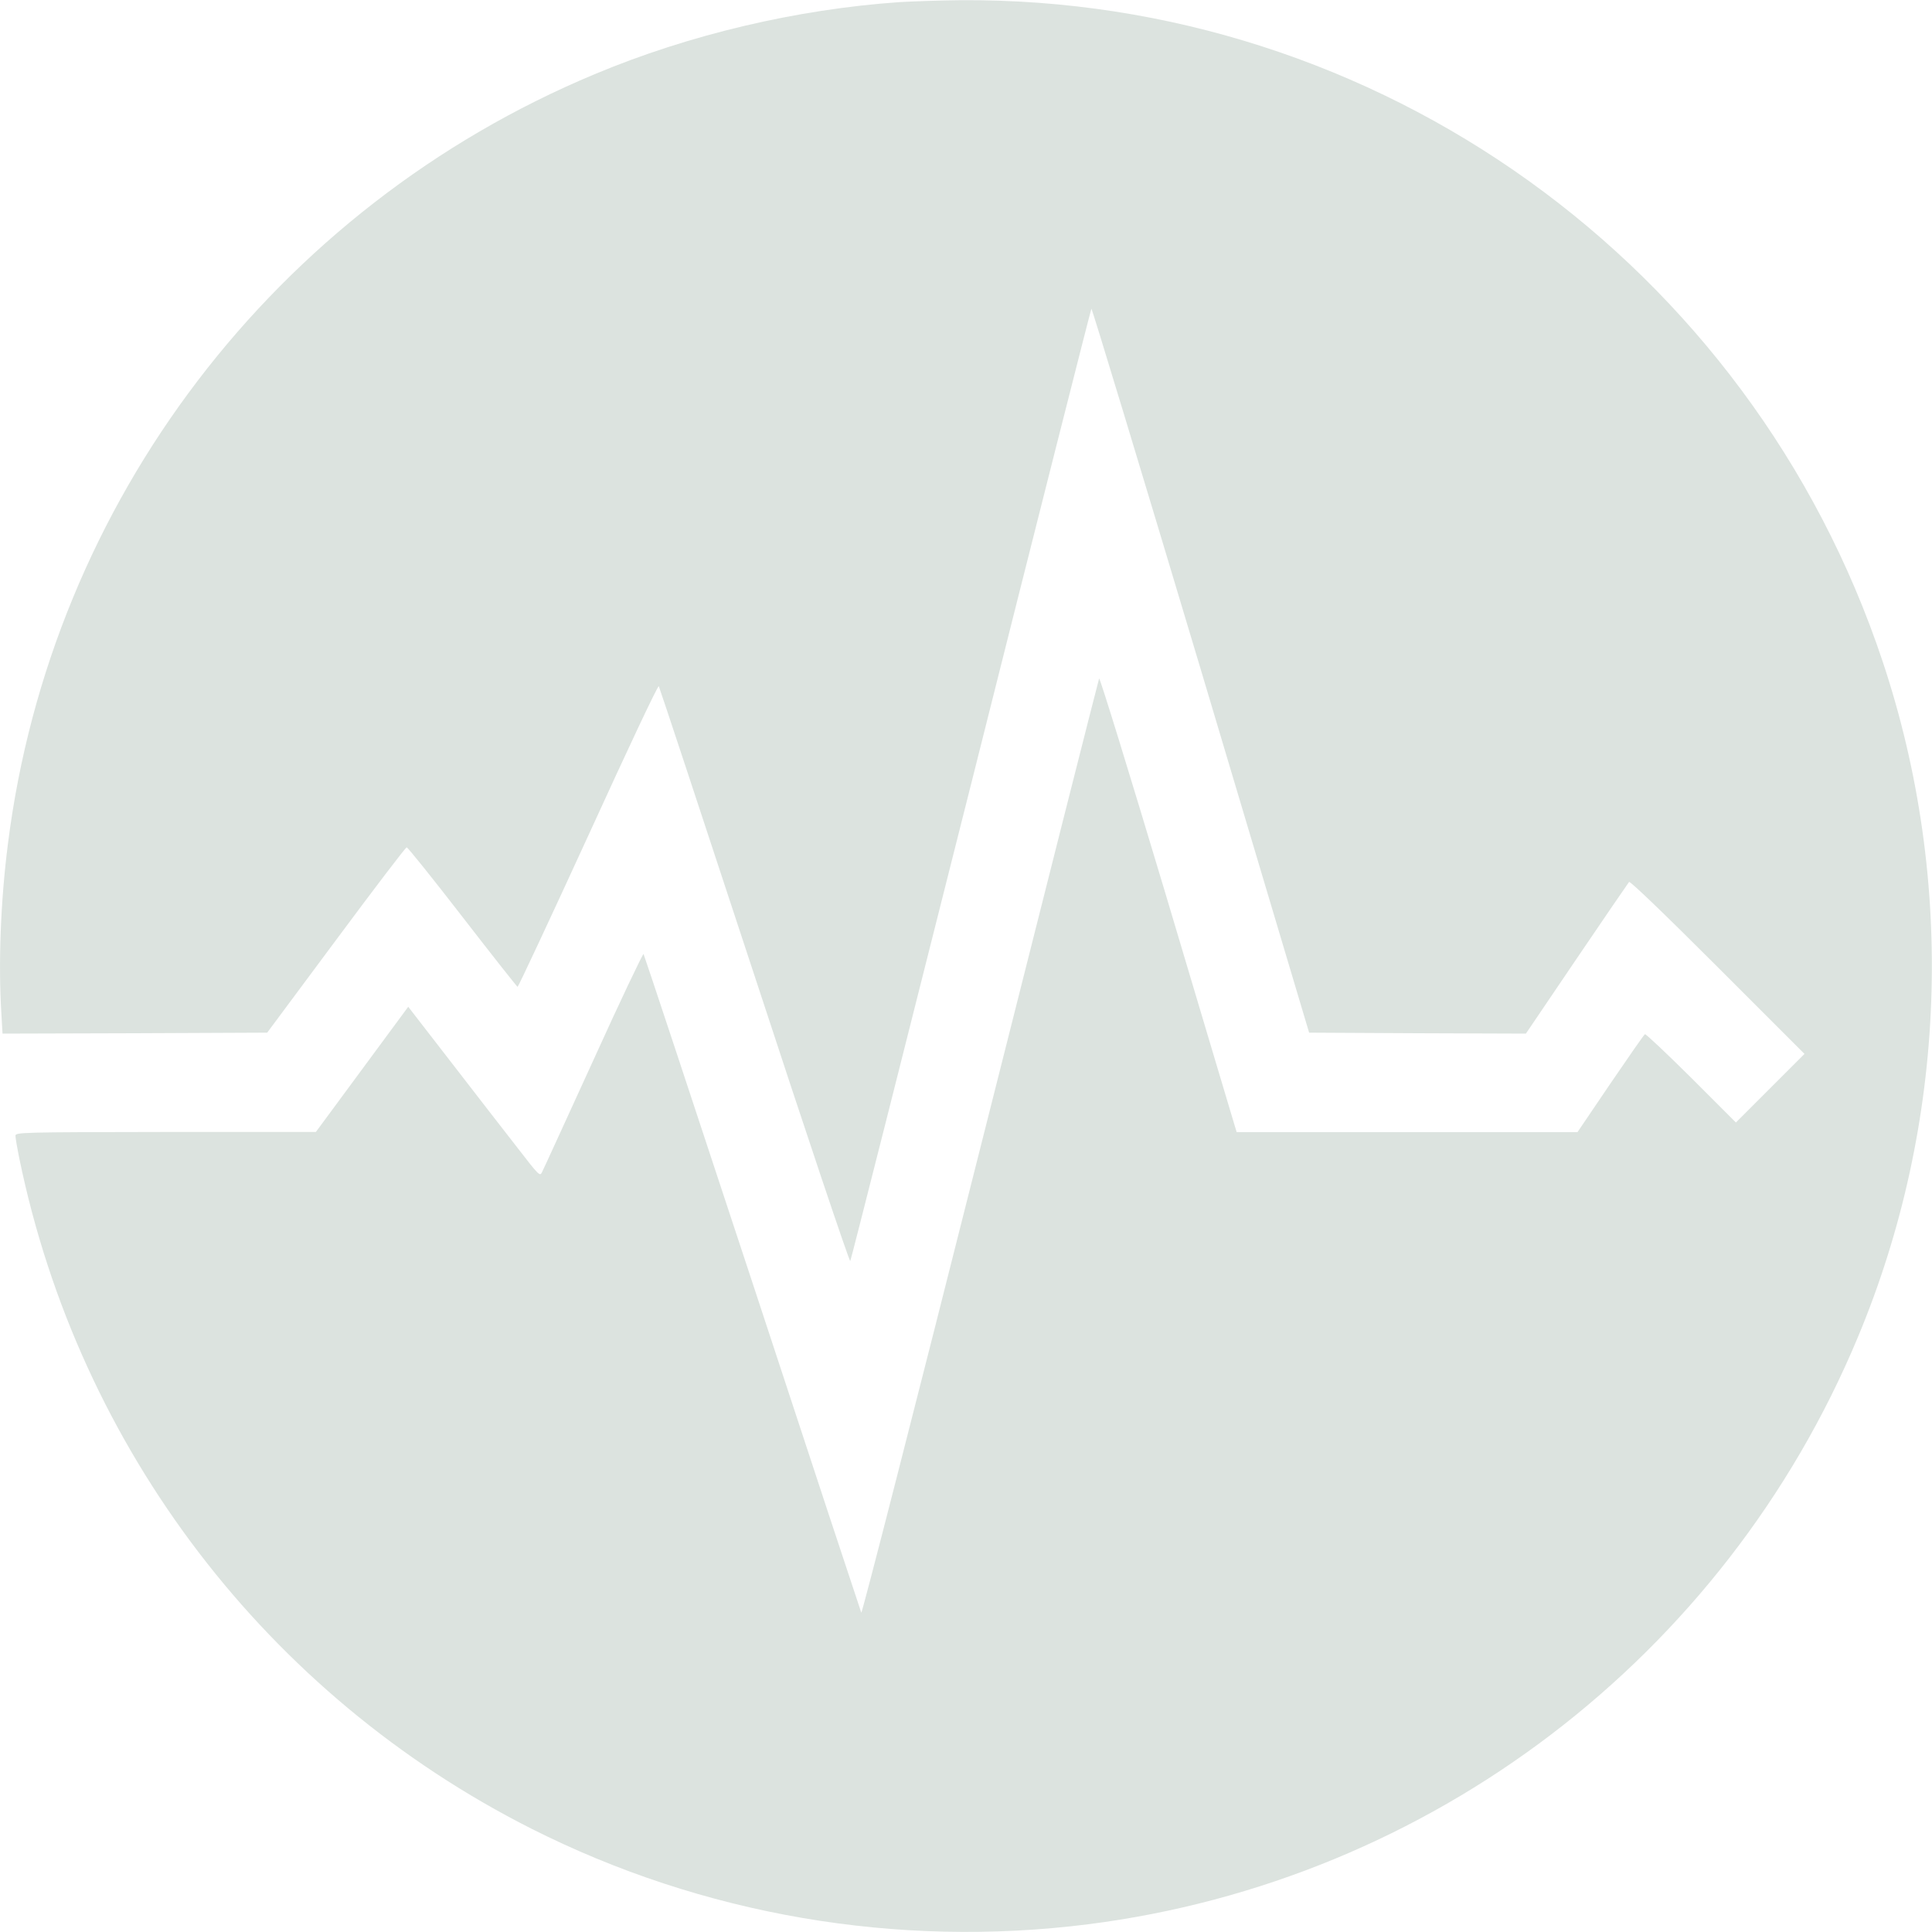
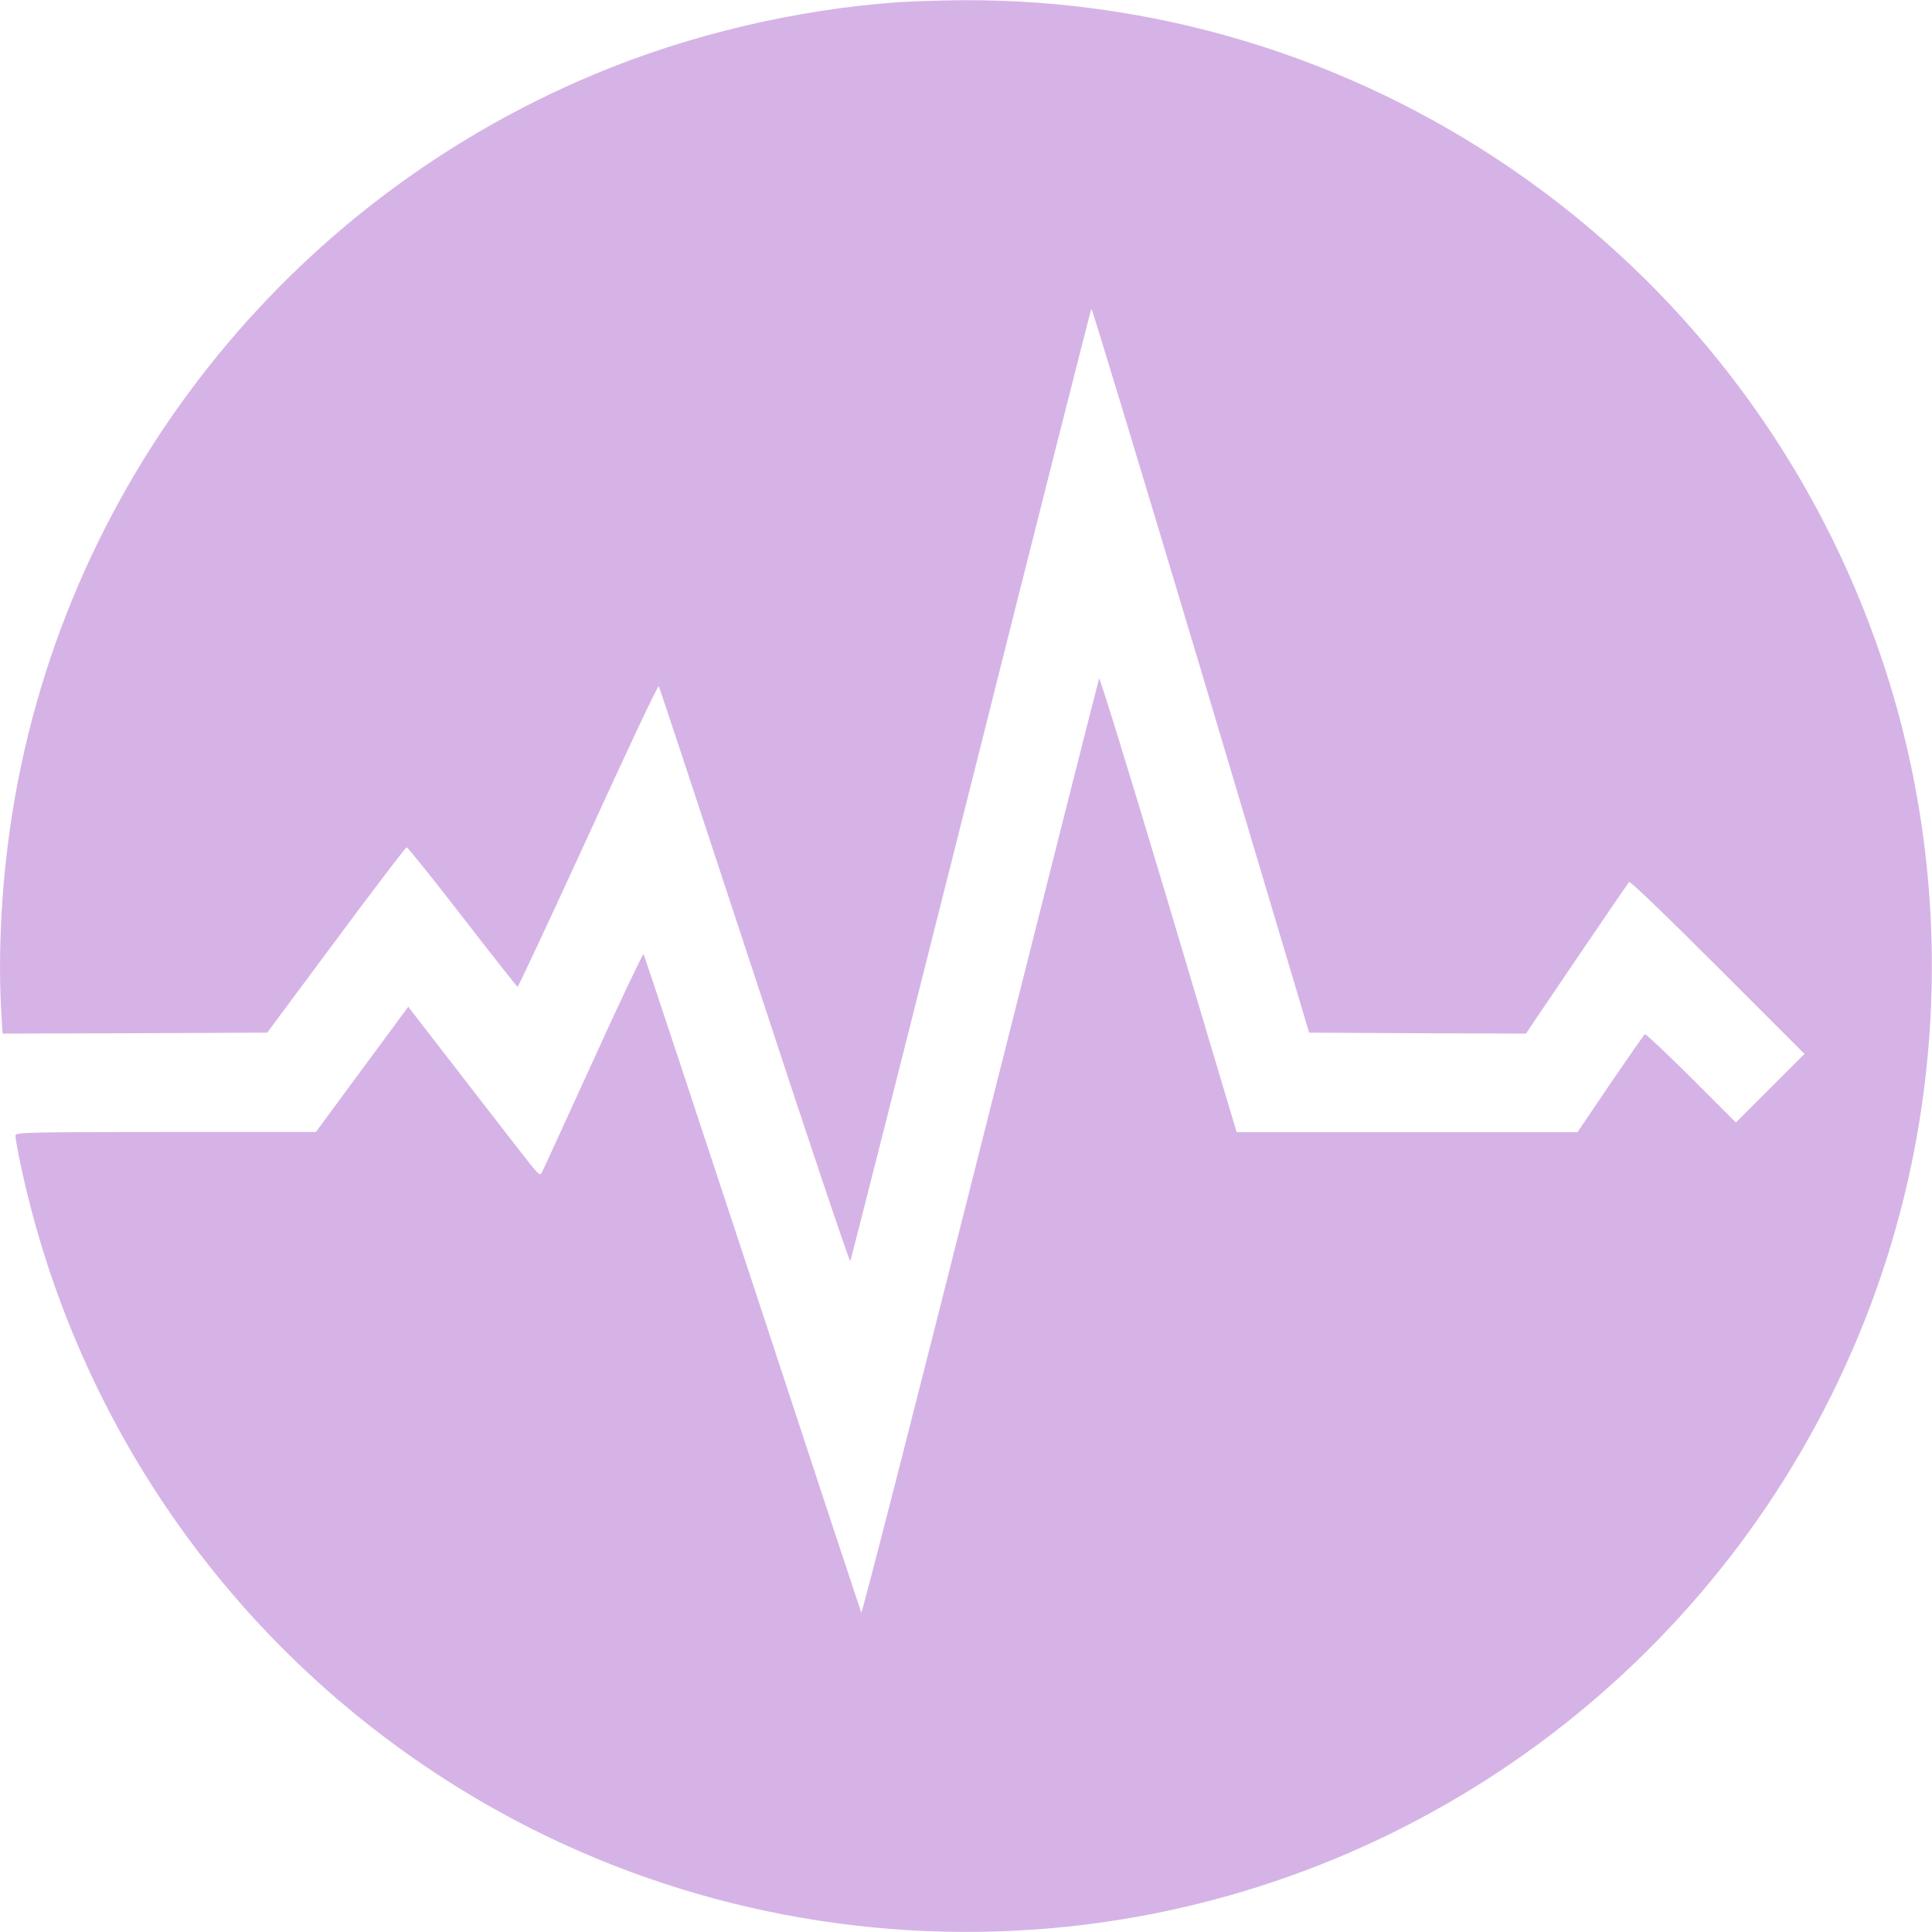
<svg xmlns="http://www.w3.org/2000/svg" version="1.0" width="1000pt" height="1000pt" viewBox="0 0 1000 1000" preserveAspectRatio="xMidYMid meet">
-   <g transform="translate(0,1000) scale(0.1,-0.1)" fill="#dce3df" stroke="none">
+   <g transform="translate(0,1000) scale(0.1,-0.1)" fill="hsl(282, 50%, 80%)" stroke="none">
    <path d="M4655 9989 c-532 -37 -1088 -168 -1577 -373 -1653 -690 -2814 -2213 -3037 -3984 -38 -297 -50 -618 -34 -876 l6 -106 685 2 685 3 356 479 c196 264 360 480 366 480 5 1 135 -161 288 -359 153 -198 282 -361 286 -363 3 -1 168 351 366 783 205 449 361 781 365 773 4 -7 227 -682 496 -1500 268 -818 491 -1482 495 -1475 4 6 285 1117 625 2467 339 1350 620 2458 623 2462 3 4 258 -838 567 -1870 l560 -1877 561 -3 561 -2 262 387 c145 214 267 392 272 398 5 6 184 -166 458 -440 l450 -450 -177 -177 -178 -178 -231 231 c-128 127 -236 229 -240 226 -5 -3 -85 -118 -179 -256 l-170 -251 -882 0 -882 0 -19 63 c-10 34 -169 565 -352 1180 -184 614 -337 1111 -341 1105 -3 -7 -280 -1100 -615 -2430 -335 -1329 -612 -2411 -616 -2405 -3 7 -257 775 -563 1707 -307 932 -561 1698 -564 1702 -3 4 -121 -243 -260 -550 -140 -306 -259 -567 -266 -580 -10 -22 -17 -15 -125 125 -63 81 -217 279 -341 440 l-226 292 -239 -324 -239 -324 -777 0 c-756 -1 -778 -2 -778 -20 0 -10 9 -63 20 -117 309 -1503 1283 -2778 2650 -3469 886 -447 1891 -620 2882 -495 1772 225 3294 1384 3984 3038 462 1105 508 2360 129 3497 -685 2058 -2612 3439 -4773 3424 -108 -1 -251 -6 -317 -10z" />
  </g>
</svg>
